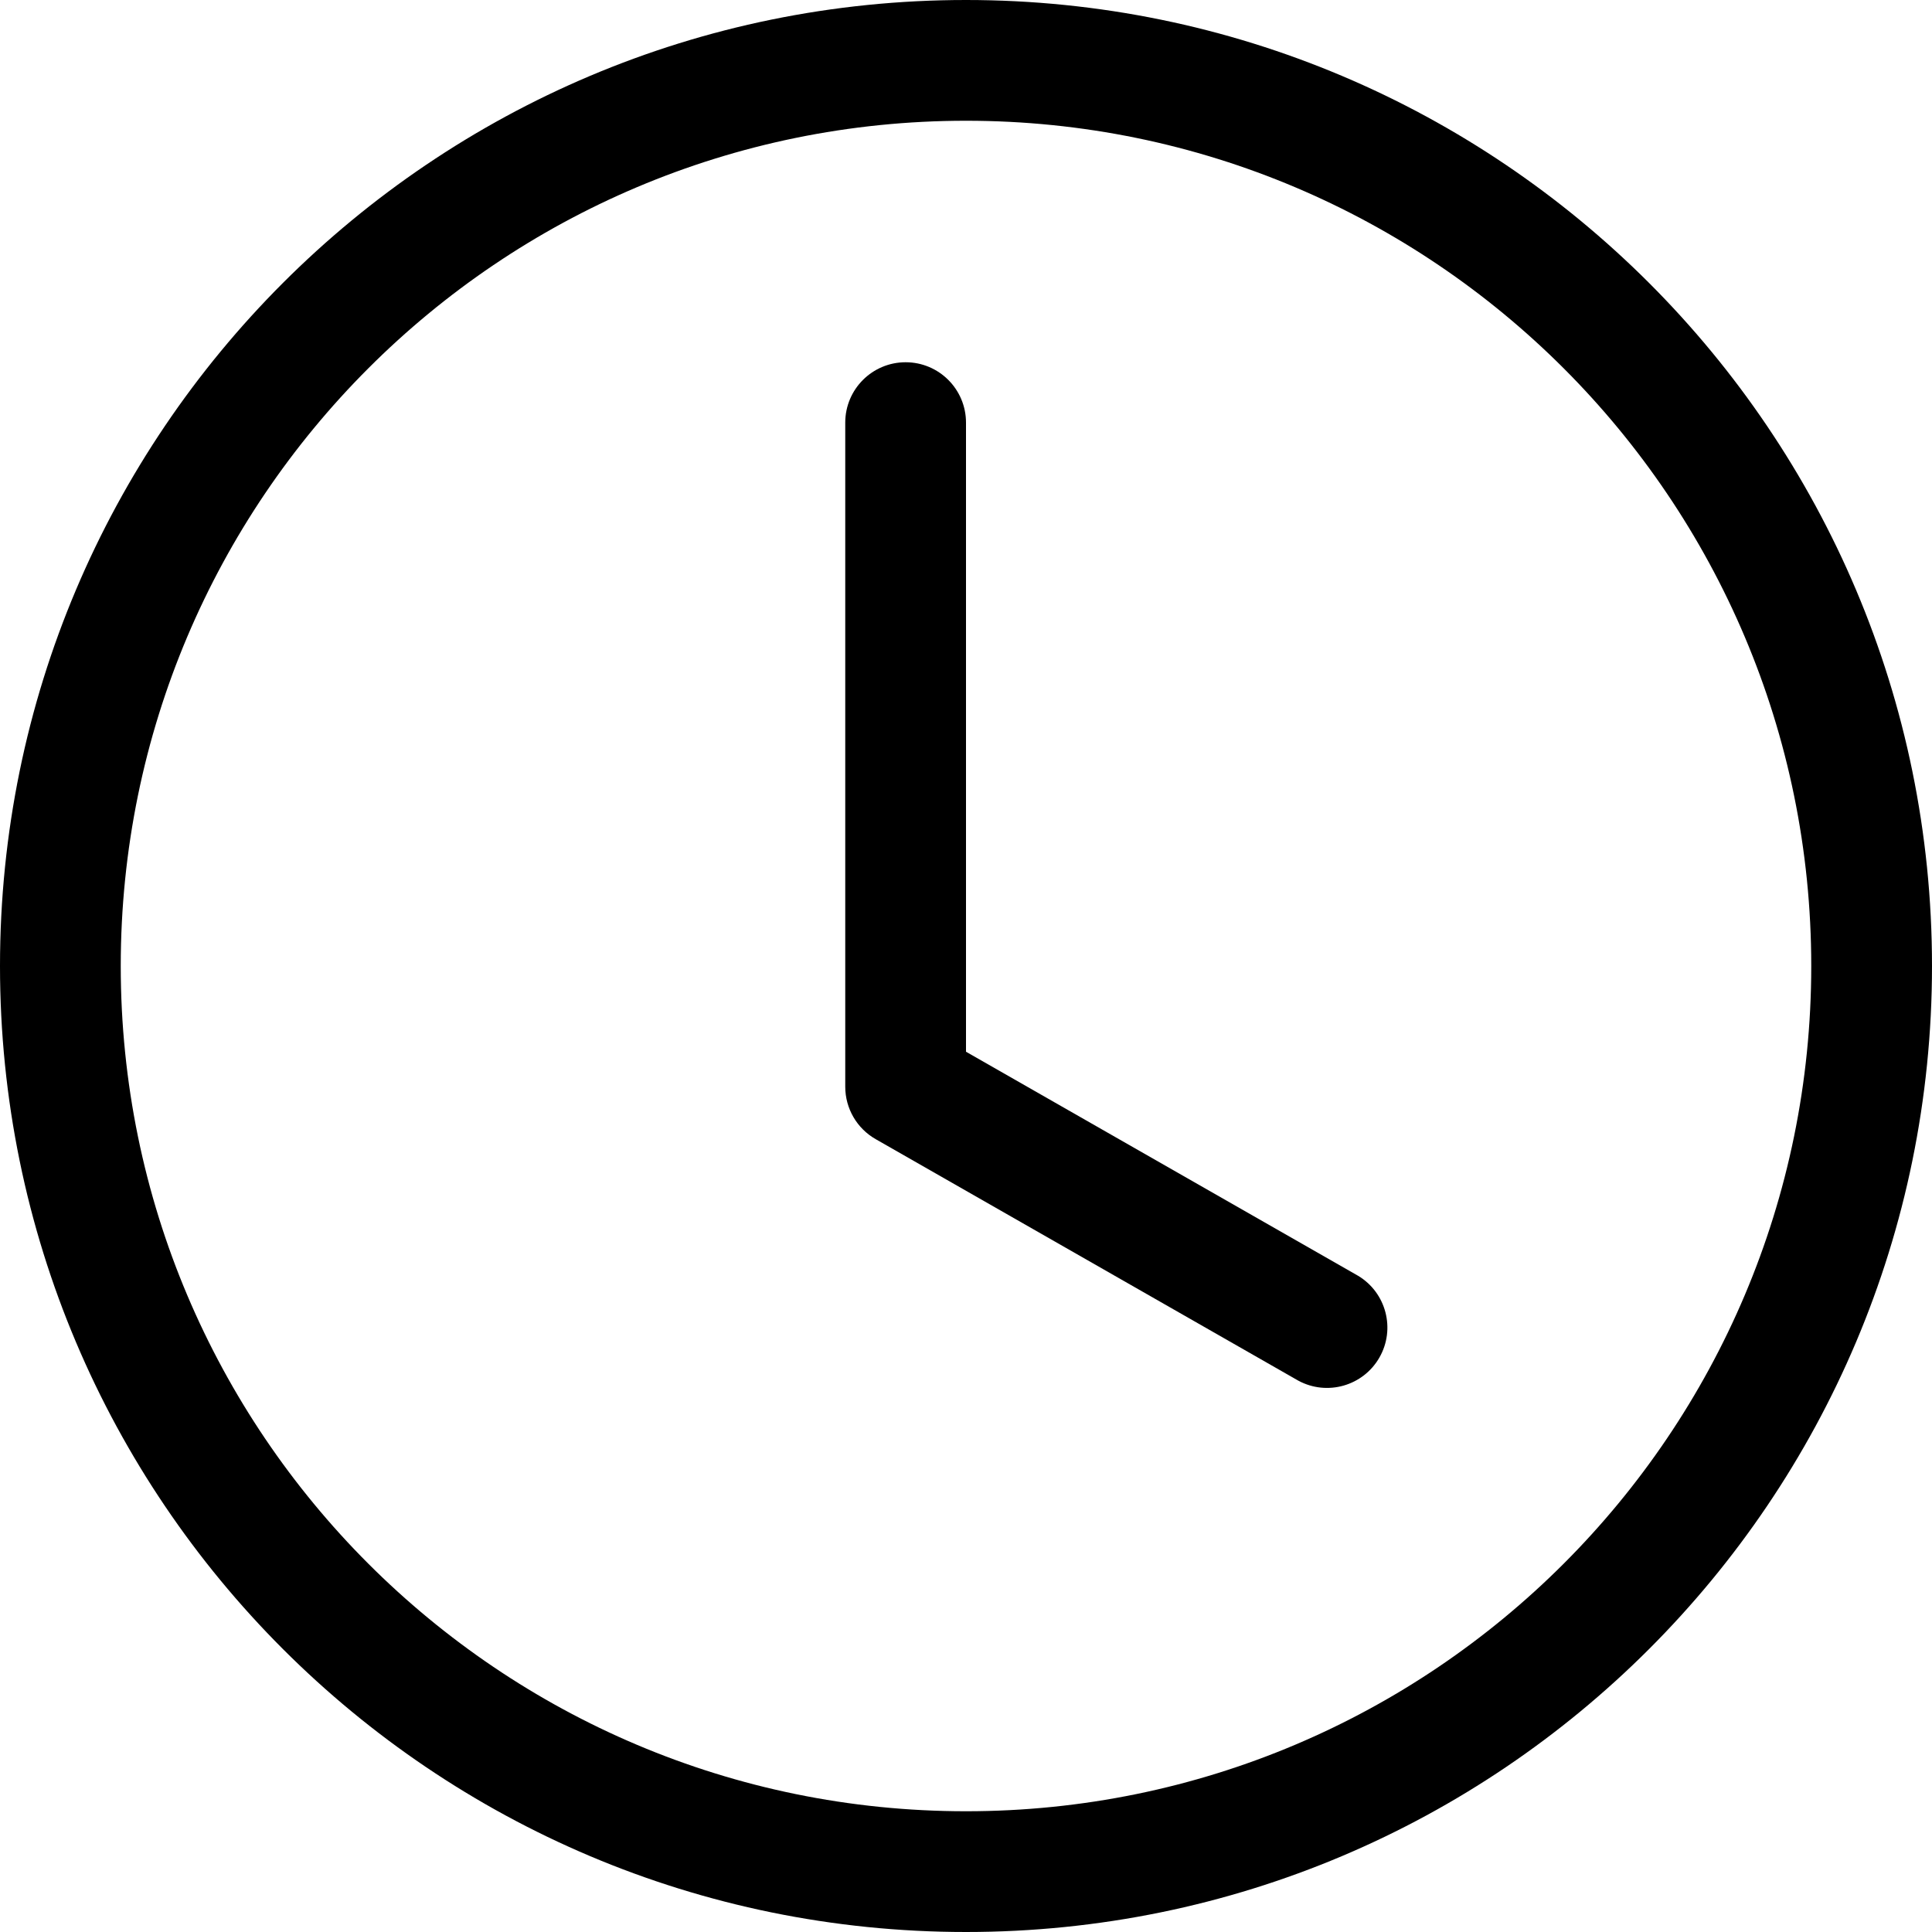
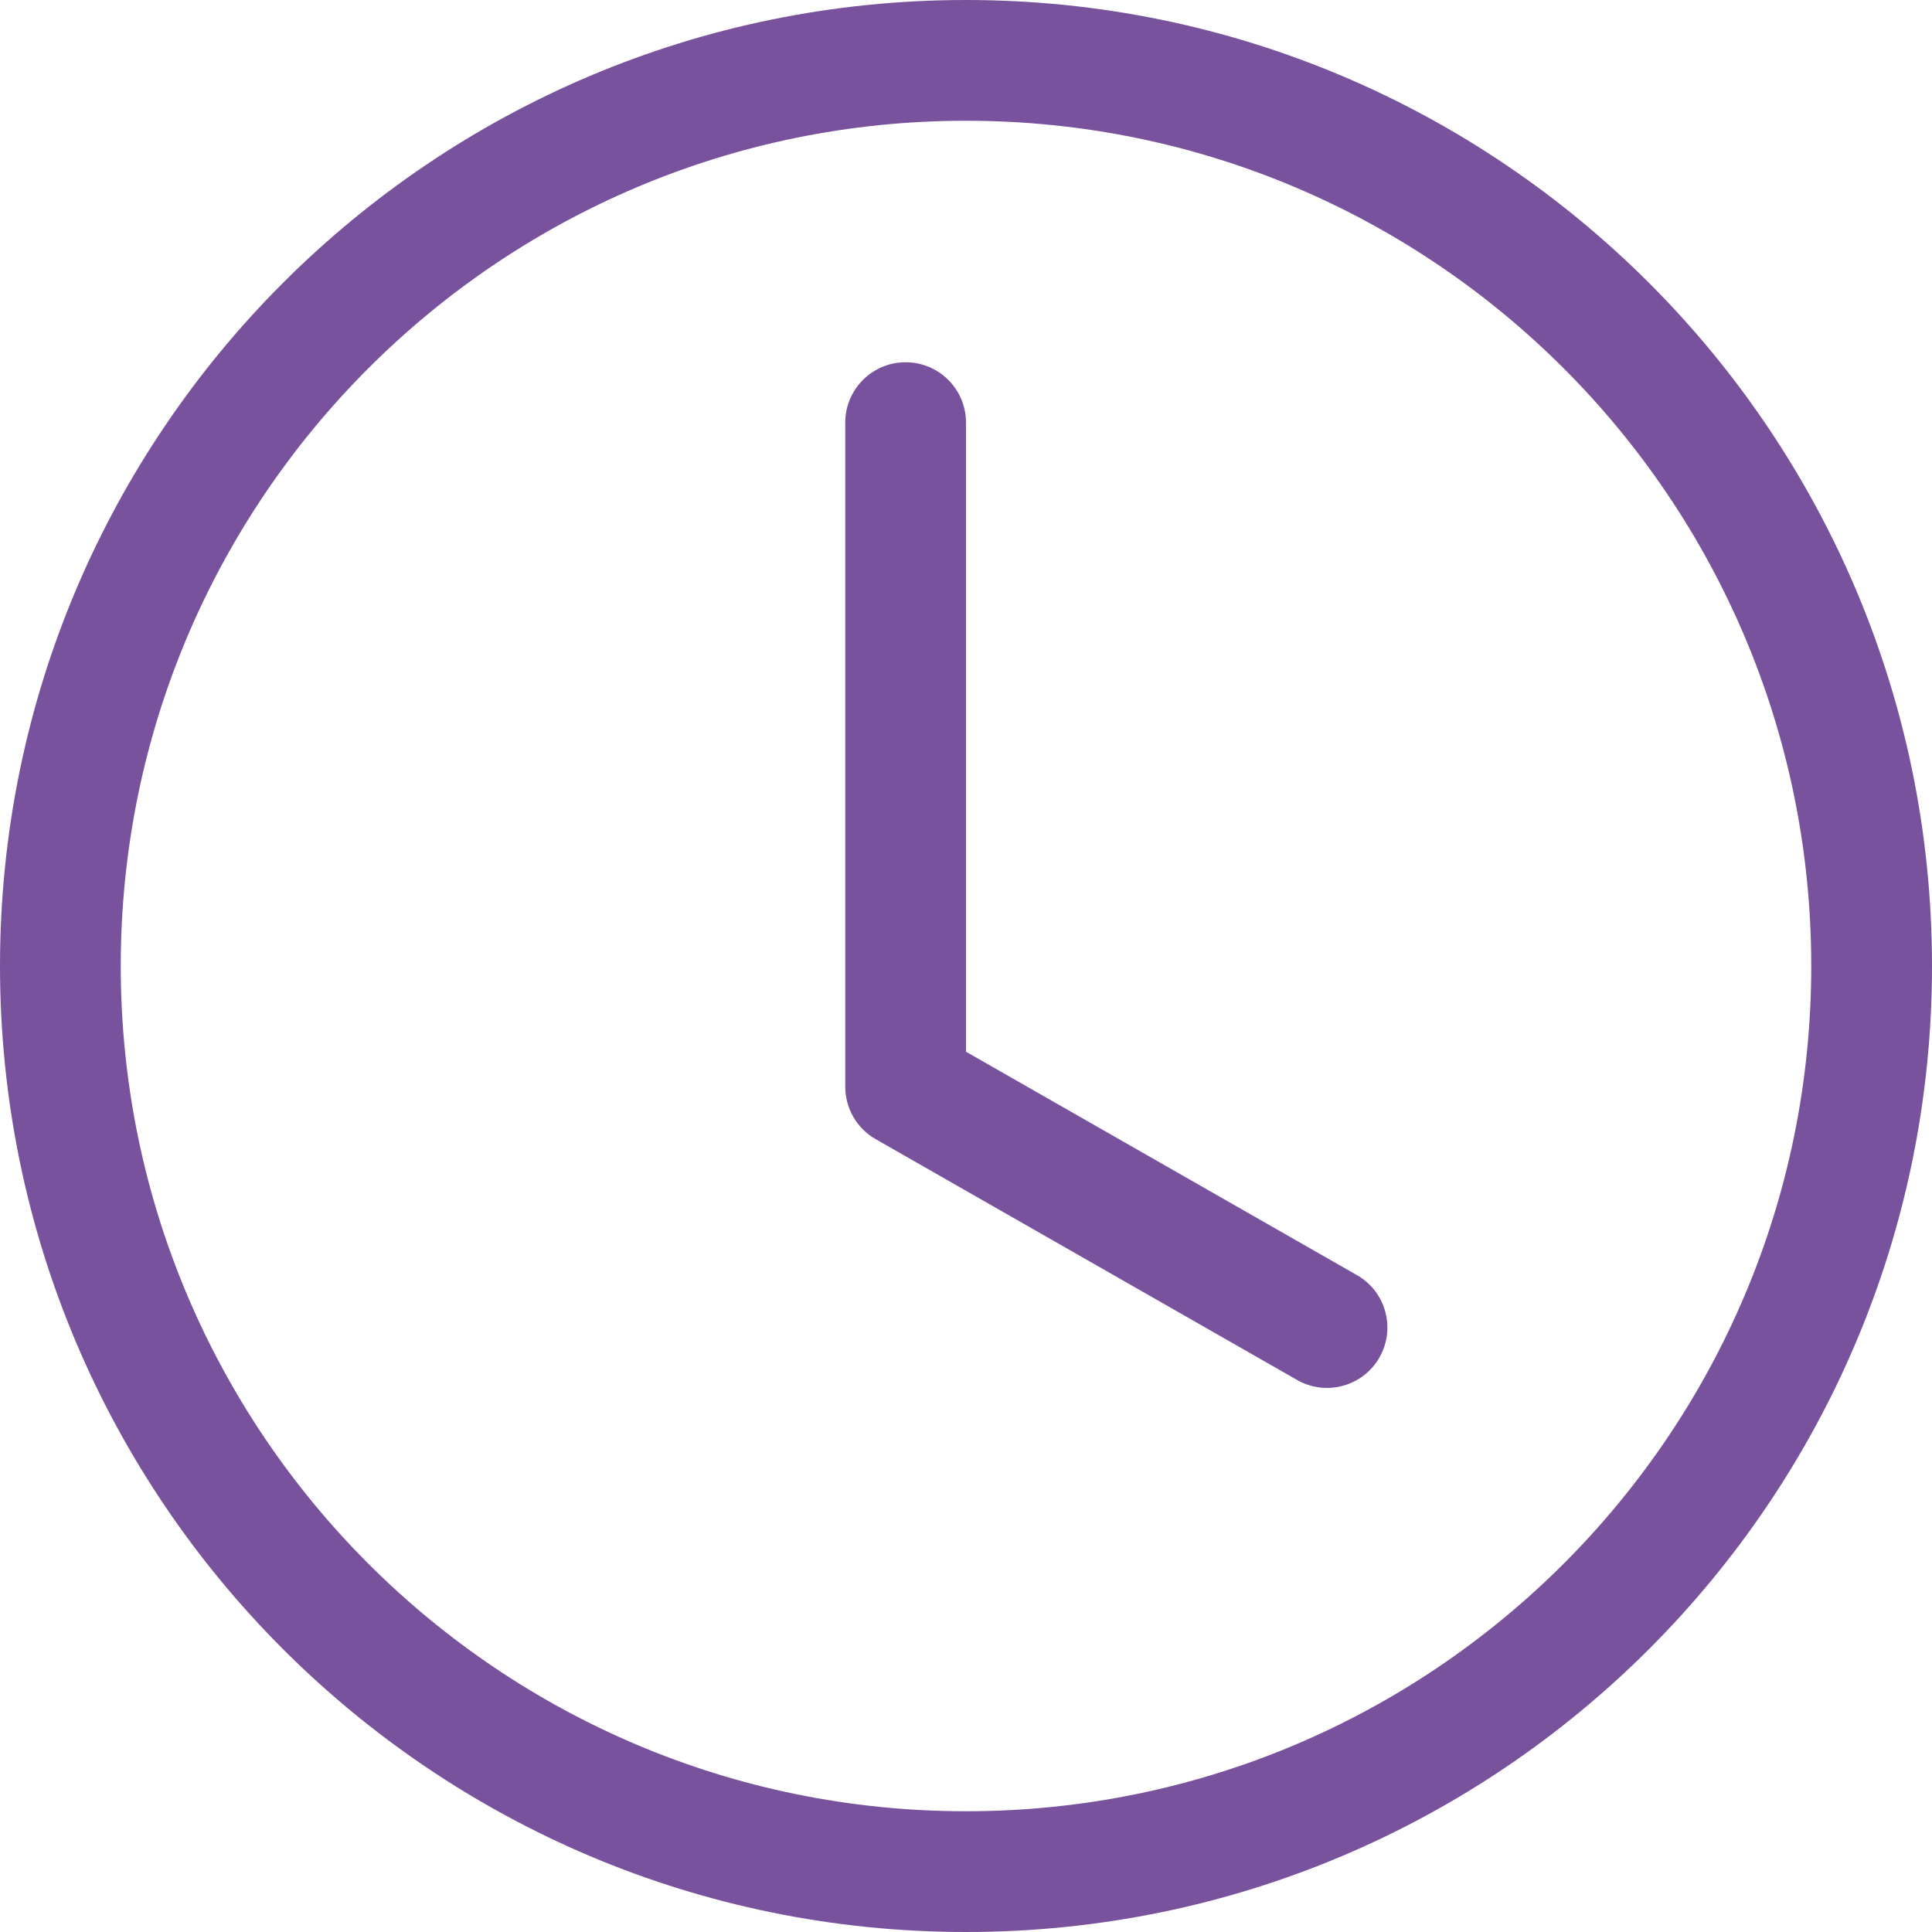
- <svg xmlns="http://www.w3.org/2000/svg" width="16" height="16" fill="currentColor" class="bi bi-clock" viewBox="0 0 16 16">
+ <svg xmlns="http://www.w3.org/2000/svg" width="16" height="16" fill="#78529d" class="bi bi-clock" viewBox="0 0 16 16">
  <path d="M8 3.5a.5.5 0 0 0-1 0V9a.5.5 0 0 0 .252.434l3.5 2a.5.5 0 0 0 .496-.868L8 8.71z" />
  <path d="M8 16A8 8 0 1 0 8 0a8 8 0 0 0 0 16m7-8A7 7 0 1 1 1 8a7 7 0 0 1 14 0" />
</svg>
